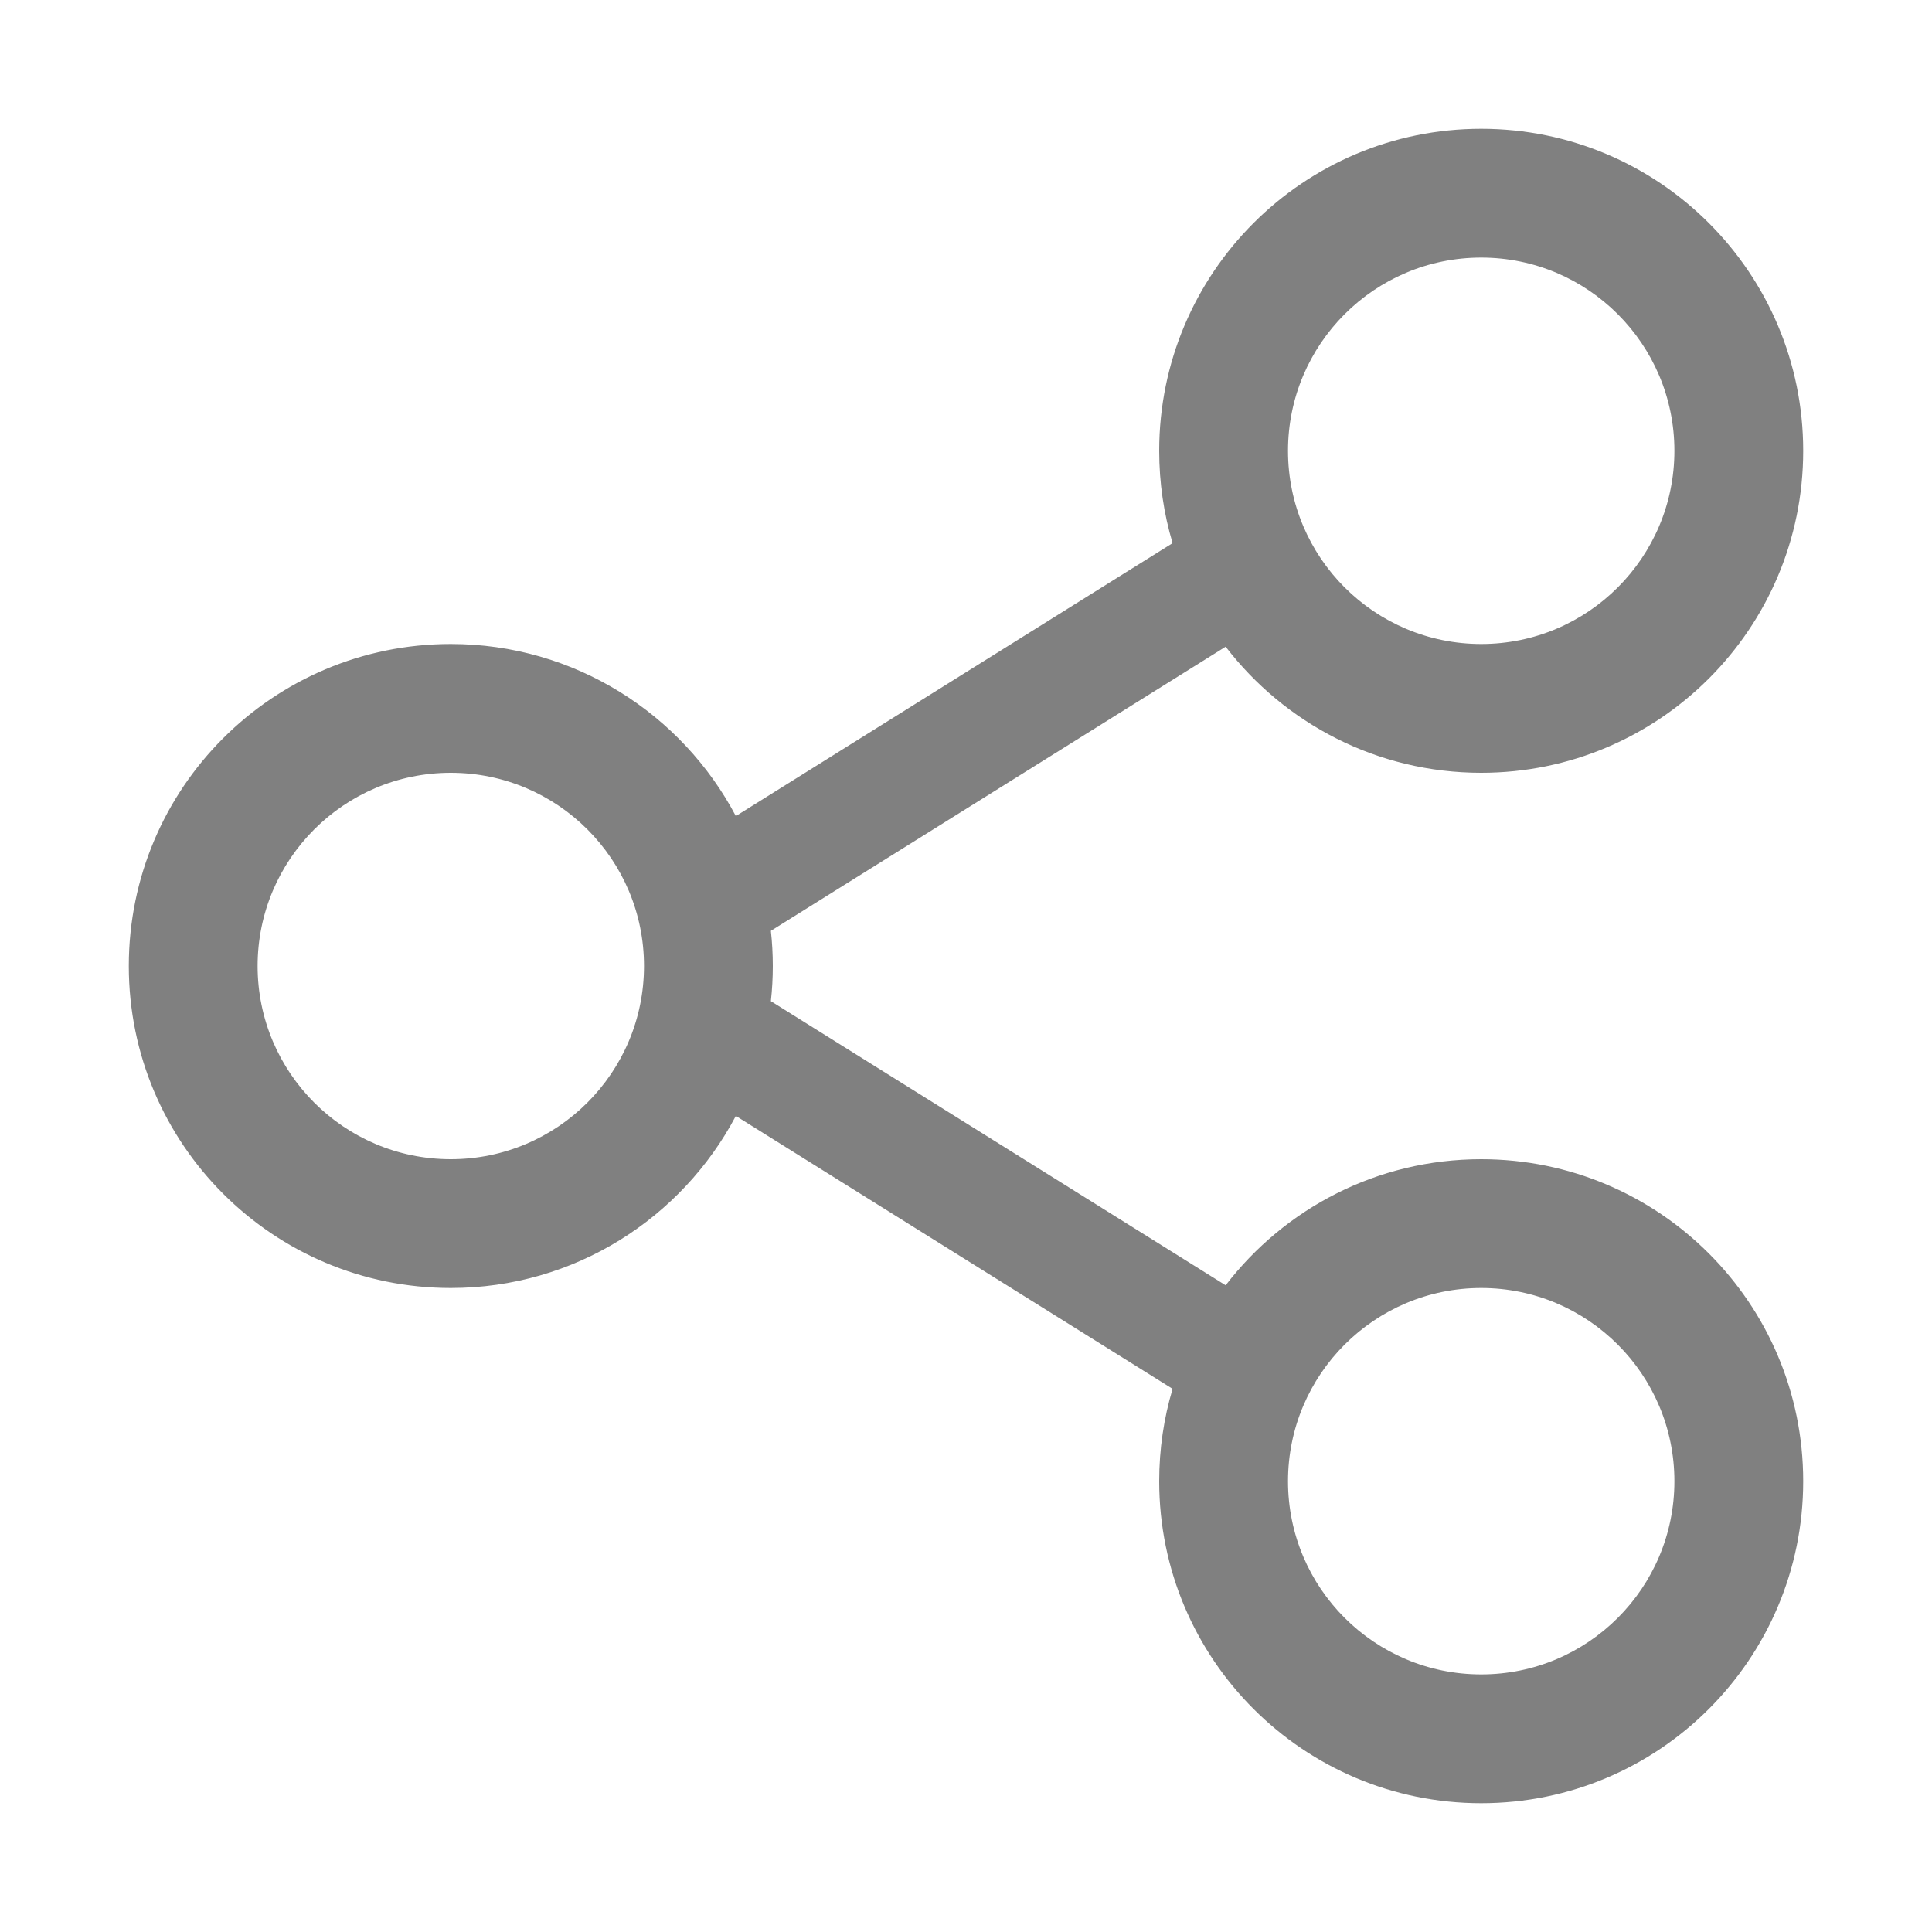
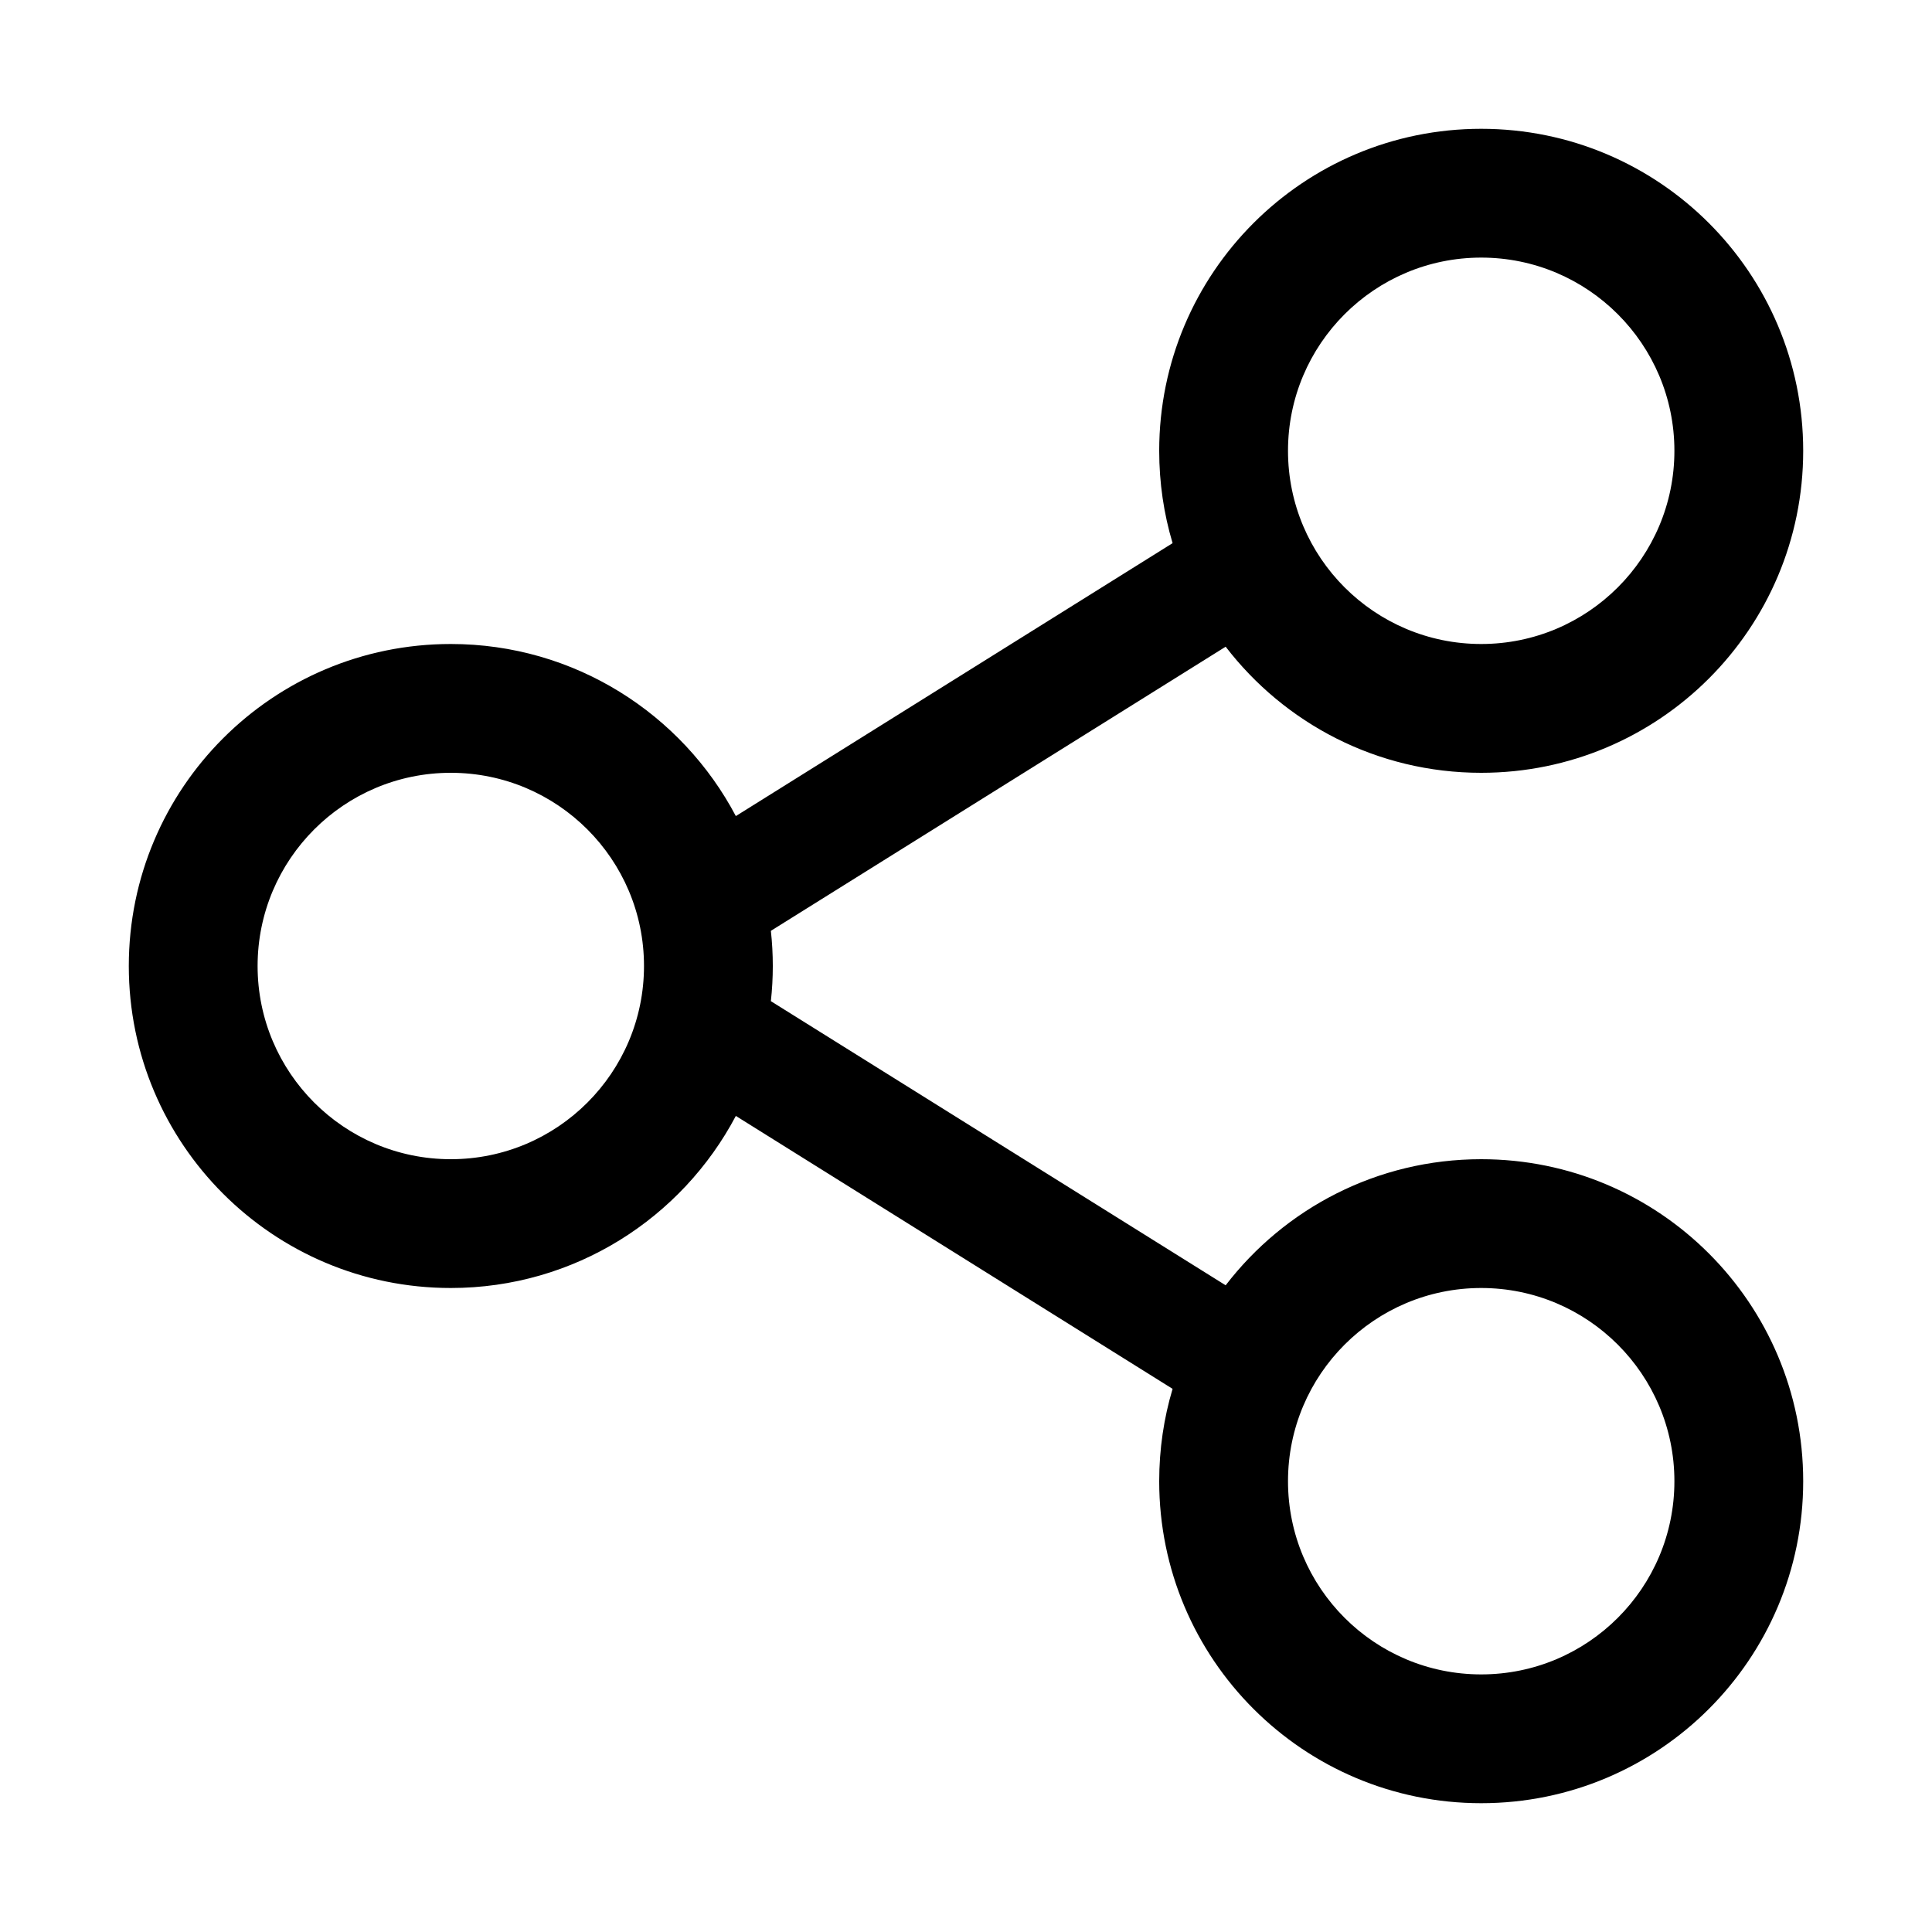
<svg xmlns="http://www.w3.org/2000/svg" width="23" height="23" viewBox="0 0 15 15" fill="none">
-   <path d="M5 7.5C5 8.328 4.328 9 3.5 9C2.672 9 2 8.328 2 7.5C2 6.672 2.672 6 3.5 6C4.328 6 5 6.672 5 7.5ZM5.713 8.664C5.294 9.458 4.46 10 3.5 10C2.119 10 1 8.881 1 7.5C1 6.119 2.119 5 3.5 5C4.46 5 5.294 5.542 5.713 6.336L9.104 4.217C9.036 3.99 9 3.749 9 3.5C9 2.119 10.119 1 11.5 1C12.881 1 14 2.119 14 3.5C14 4.881 12.881 6 11.5 6C10.691 6 9.973 5.616 9.516 5.021L5.985 7.227C5.995 7.317 6 7.408 6 7.5C6 7.592 5.995 7.683 5.985 7.773L9.516 9.979C9.973 9.384 10.691 9 11.5 9C12.881 9 14 10.119 14 11.5C14 12.881 12.881 14 11.5 14C10.119 14 9 12.881 9 11.5C9 11.251 9.036 11.01 9.104 10.783L5.713 8.664ZM11.5 5C12.328 5 13 4.328 13 3.5C13 2.672 12.328 2 11.5 2C10.672 2 10 2.672 10 3.5C10 4.328 10.672 5 11.5 5ZM13 11.5C13 12.329 12.328 13 11.5 13C10.672 13 10 12.329 10 11.5C10 10.672 10.672 10 11.5 10C12.328 10 13 10.672 13 11.5Z" fill="gray" fill-rule="evenodd" clip-rule="evenodd" />
+   <path d="M5 7.5C5 8.328 4.328 9 3.5 9C2.672 9 2 8.328 2 7.5C2 6.672 2.672 6 3.5 6C4.328 6 5 6.672 5 7.5ZM5.713 8.664C5.294 9.458 4.46 10 3.5 10C2.119 10 1 8.881 1 7.5C1 6.119 2.119 5 3.5 5C4.46 5 5.294 5.542 5.713 6.336L9.104 4.217C9.036 3.99 9 3.749 9 3.5C9 2.119 10.119 1 11.5 1C12.881 1 14 2.119 14 3.5C14 4.881 12.881 6 11.5 6C10.691 6 9.973 5.616 9.516 5.021L5.985 7.227C5.995 7.317 6 7.408 6 7.5C6 7.592 5.995 7.683 5.985 7.773L9.516 9.979C9.973 9.384 10.691 9 11.5 9C12.881 9 14 10.119 14 11.5C14 12.881 12.881 14 11.5 14C10.119 14 9 12.881 9 11.5C9 11.251 9.036 11.01 9.104 10.783L5.713 8.664ZM11.5 5C12.328 5 13 4.328 13 3.5C13 2.672 12.328 2 11.5 2C10.672 2 10 2.672 10 3.5C10 4.328 10.672 5 11.5 5ZM13 11.5C13 12.329 12.328 13 11.5 13C10.672 13 10 12.329 10 11.5C10 10.672 10.672 10 11.5 10C12.328 10 13 10.672 13 11.5Z" fill="black" fill-rule="evenodd" clip-rule="evenodd" />
</svg>
